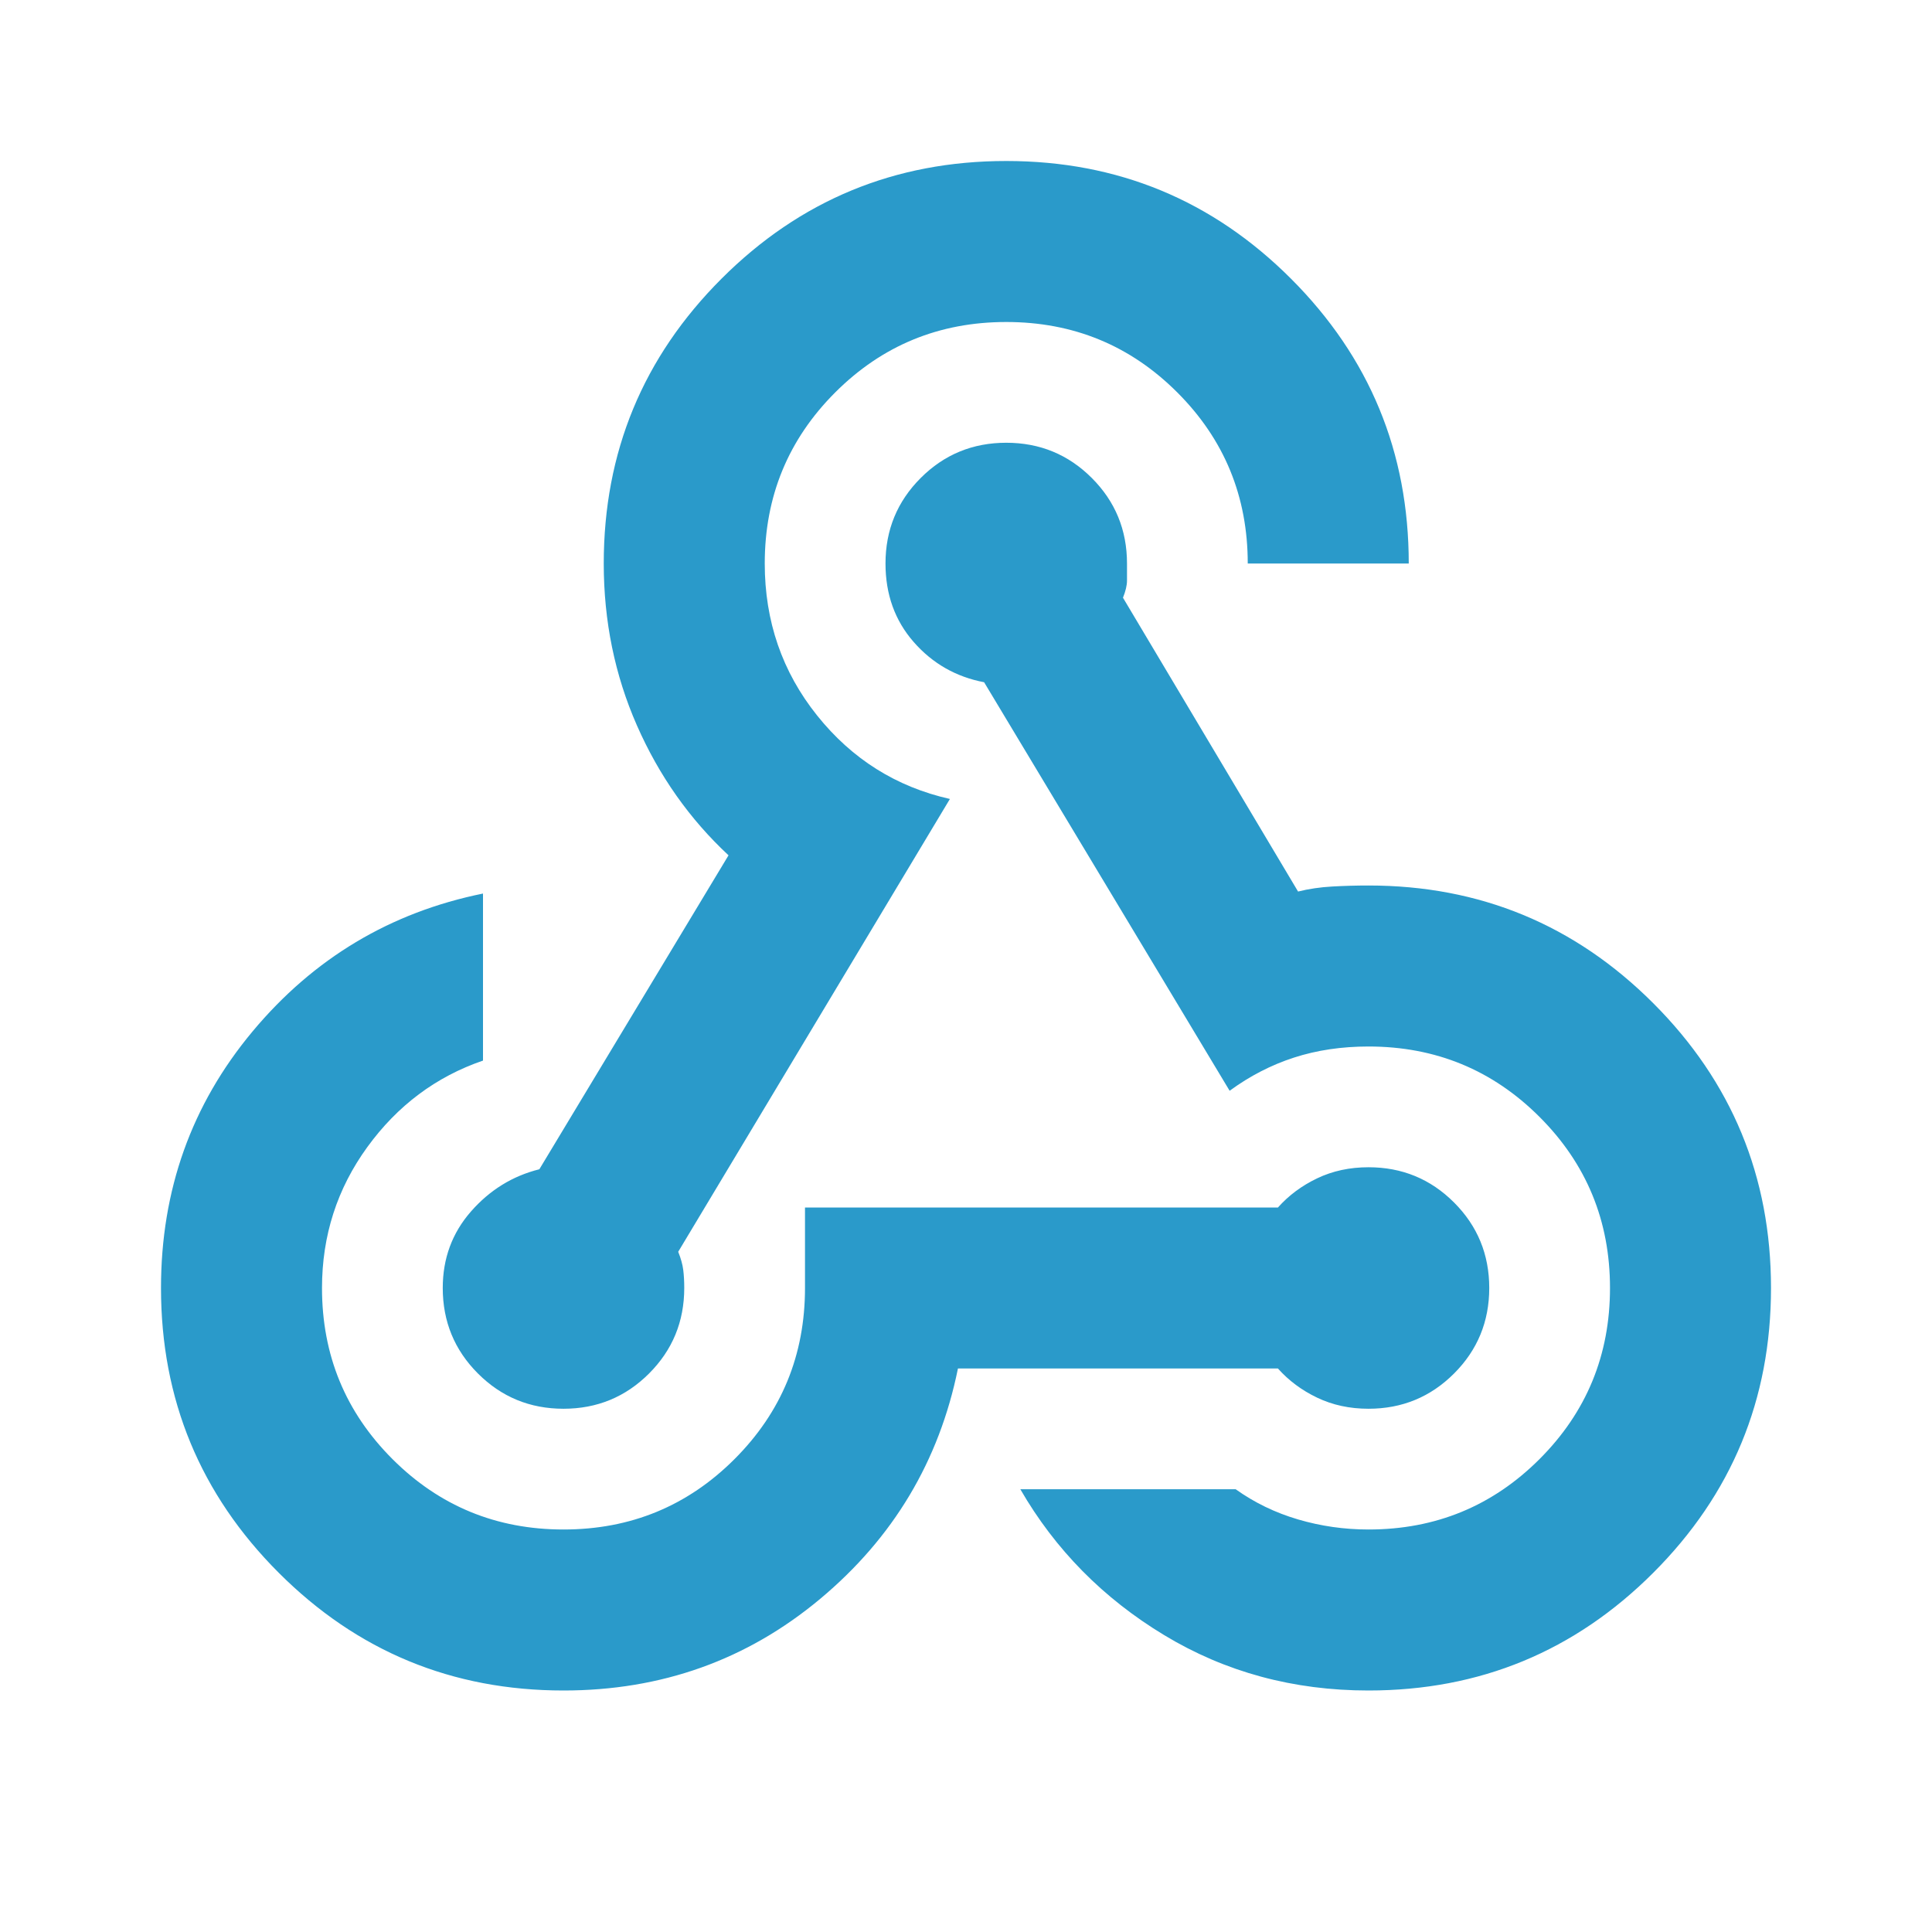
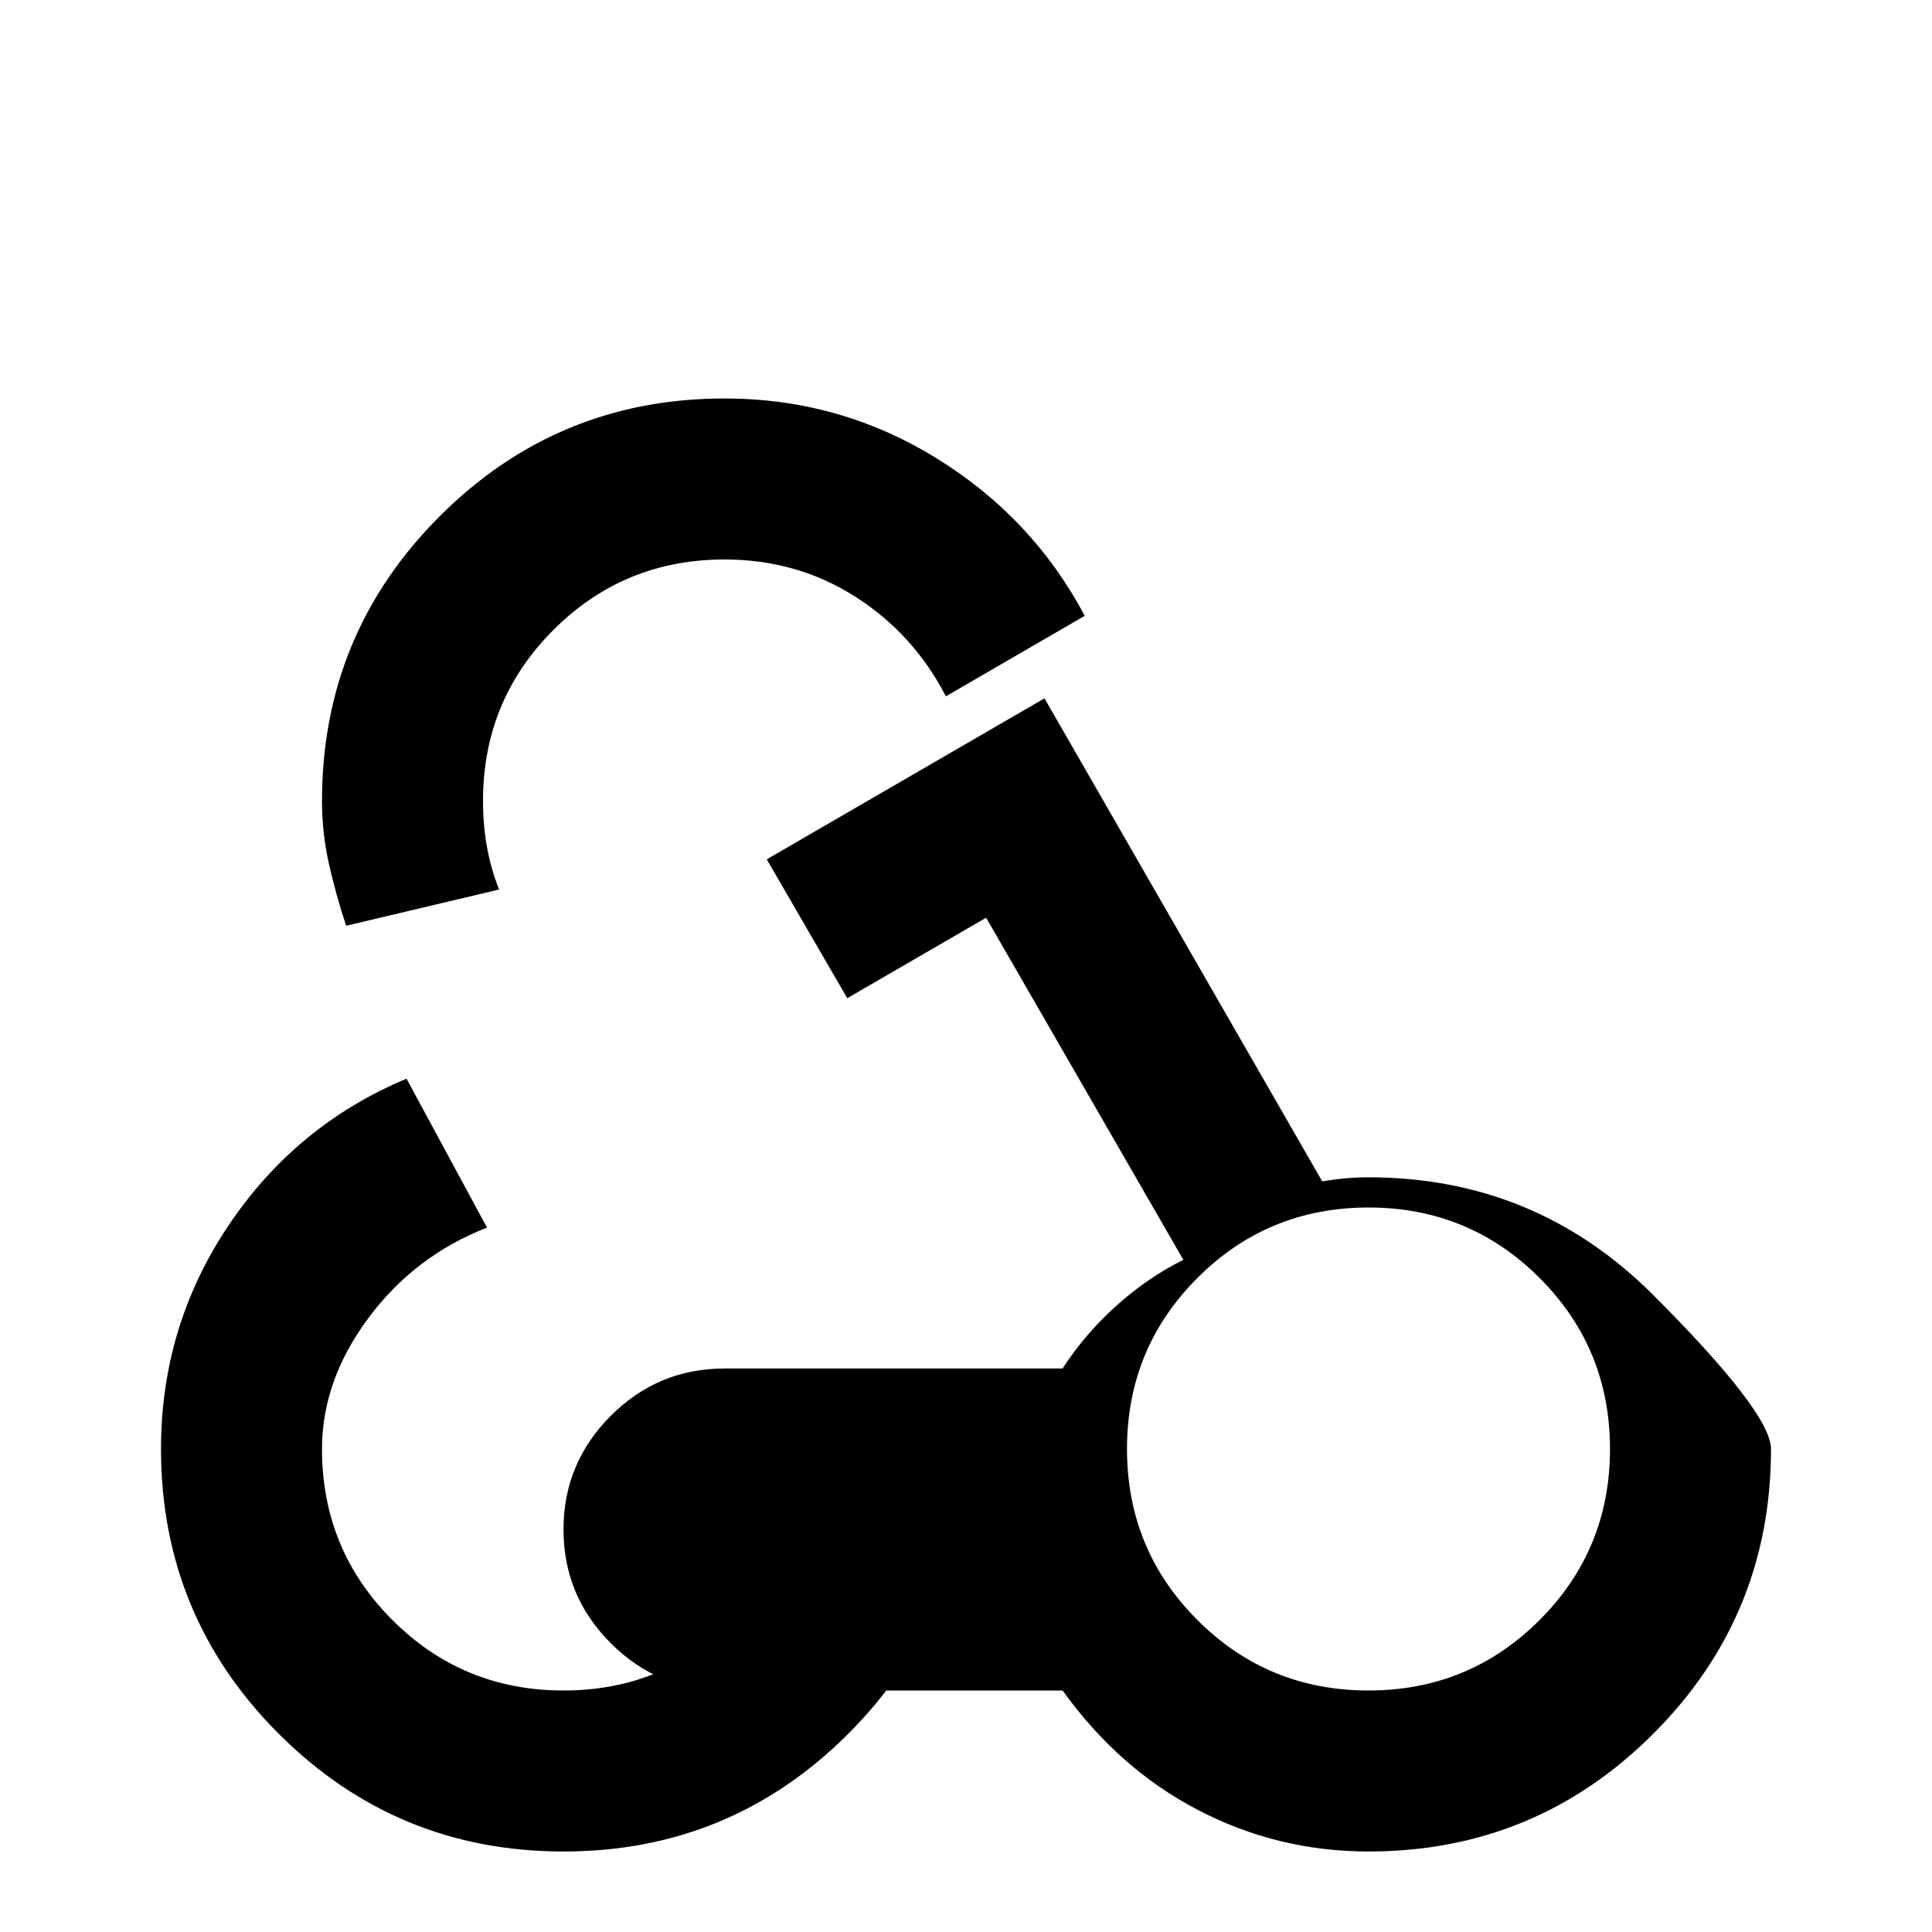
- <svg xmlns="http://www.w3.org/2000/svg" height="24px" viewBox="0 -960 960 960" width="24px" fill="#2A9ACA">
-   <path d="M280-120q-83 0-141.5-58.5T80-320q0-73 45.5-127.5T240-516v83q-35 12-57.5 43T160-320q0 50 35 85t85 35q50 0 85-35t35-85v-40h235q8-9 19.5-14.5T680-380q25 0 42.5 17.5T740-320q0 25-17.5 42.5T680-260q-14 0-25.5-5.5T635-280H476q-14 69-68.5 114.5T280-120Zm400 0q-56 0-101.5-27.5T507-220h107q14 10 31 15t35 5q50 0 85-35t35-85q0-50-35-85t-85-35q-20 0-37 5.5T611-418L489-621q-21-4-35-20t-14-39q0-25 17.5-42.5T500-740q25 0 42.5 17.5T560-680v8.5q0 3.5-2 8.5l87 146q8-2 17-2.5t18-.5q83 0 141.5 58.5T880-320q0 83-58.5 141.5T680-120ZM280-260q-25 0-42.5-17.5T220-320q0-22 14-38t34-21l94-156q-29-27-45.5-64.5T300-680q0-83 58.5-141.5T500-880q83 0 141.5 58.5T700-680h-80q0-50-35-85t-85-35q-50 0-85 35t-35 85q0 43 26 75.5t66 41.5L337-338q2 5 2.5 9t.5 9q0 25-17.5 42.5T280-260Z" />
+ <svg xmlns="http://www.w3.org/2000/svg" viewBox="0 -960 960 960" width="24" height="24" fill="currentColor">
+   <path d="M280-40q-83 0-141.5-58.5T80-240q0-61 33.5-111t88.5-73l40 74q-36 14-59 45t-23 65q0 50 35 85t85 35q50 0 85-35t35-85h80q0 83-58.5 141.5T280-40Zm400 0q-45 0-84.5-20.5T528-120H360q-33 0-56.5-23.5T280-200q0-33 23.5-56.5T360-280h168q11-17 26.5-31t33.5-23l-98-170-69 40-40-69 138-80 138 240q6-1 11.5-1.5t11.5-.5q83 0 141.5 58.5T880-240q0 83-58.5 141.5T680-40Zm0-80q50 0 85-35t35-85q0-50-35-85t-85-35q-50 0-85 35t-35 85q0 50 35 85t85 35ZM172-500q-5-15-8.5-30.5T160-562q0-83 58.5-141.5T360-762q57 0 105 29.5t74 78.5l-69 40q-16-31-45-49.5T360-682q-50 0-85 35t-35 85q0 12 2 23t6 21l-76 18Z" />
</svg>
